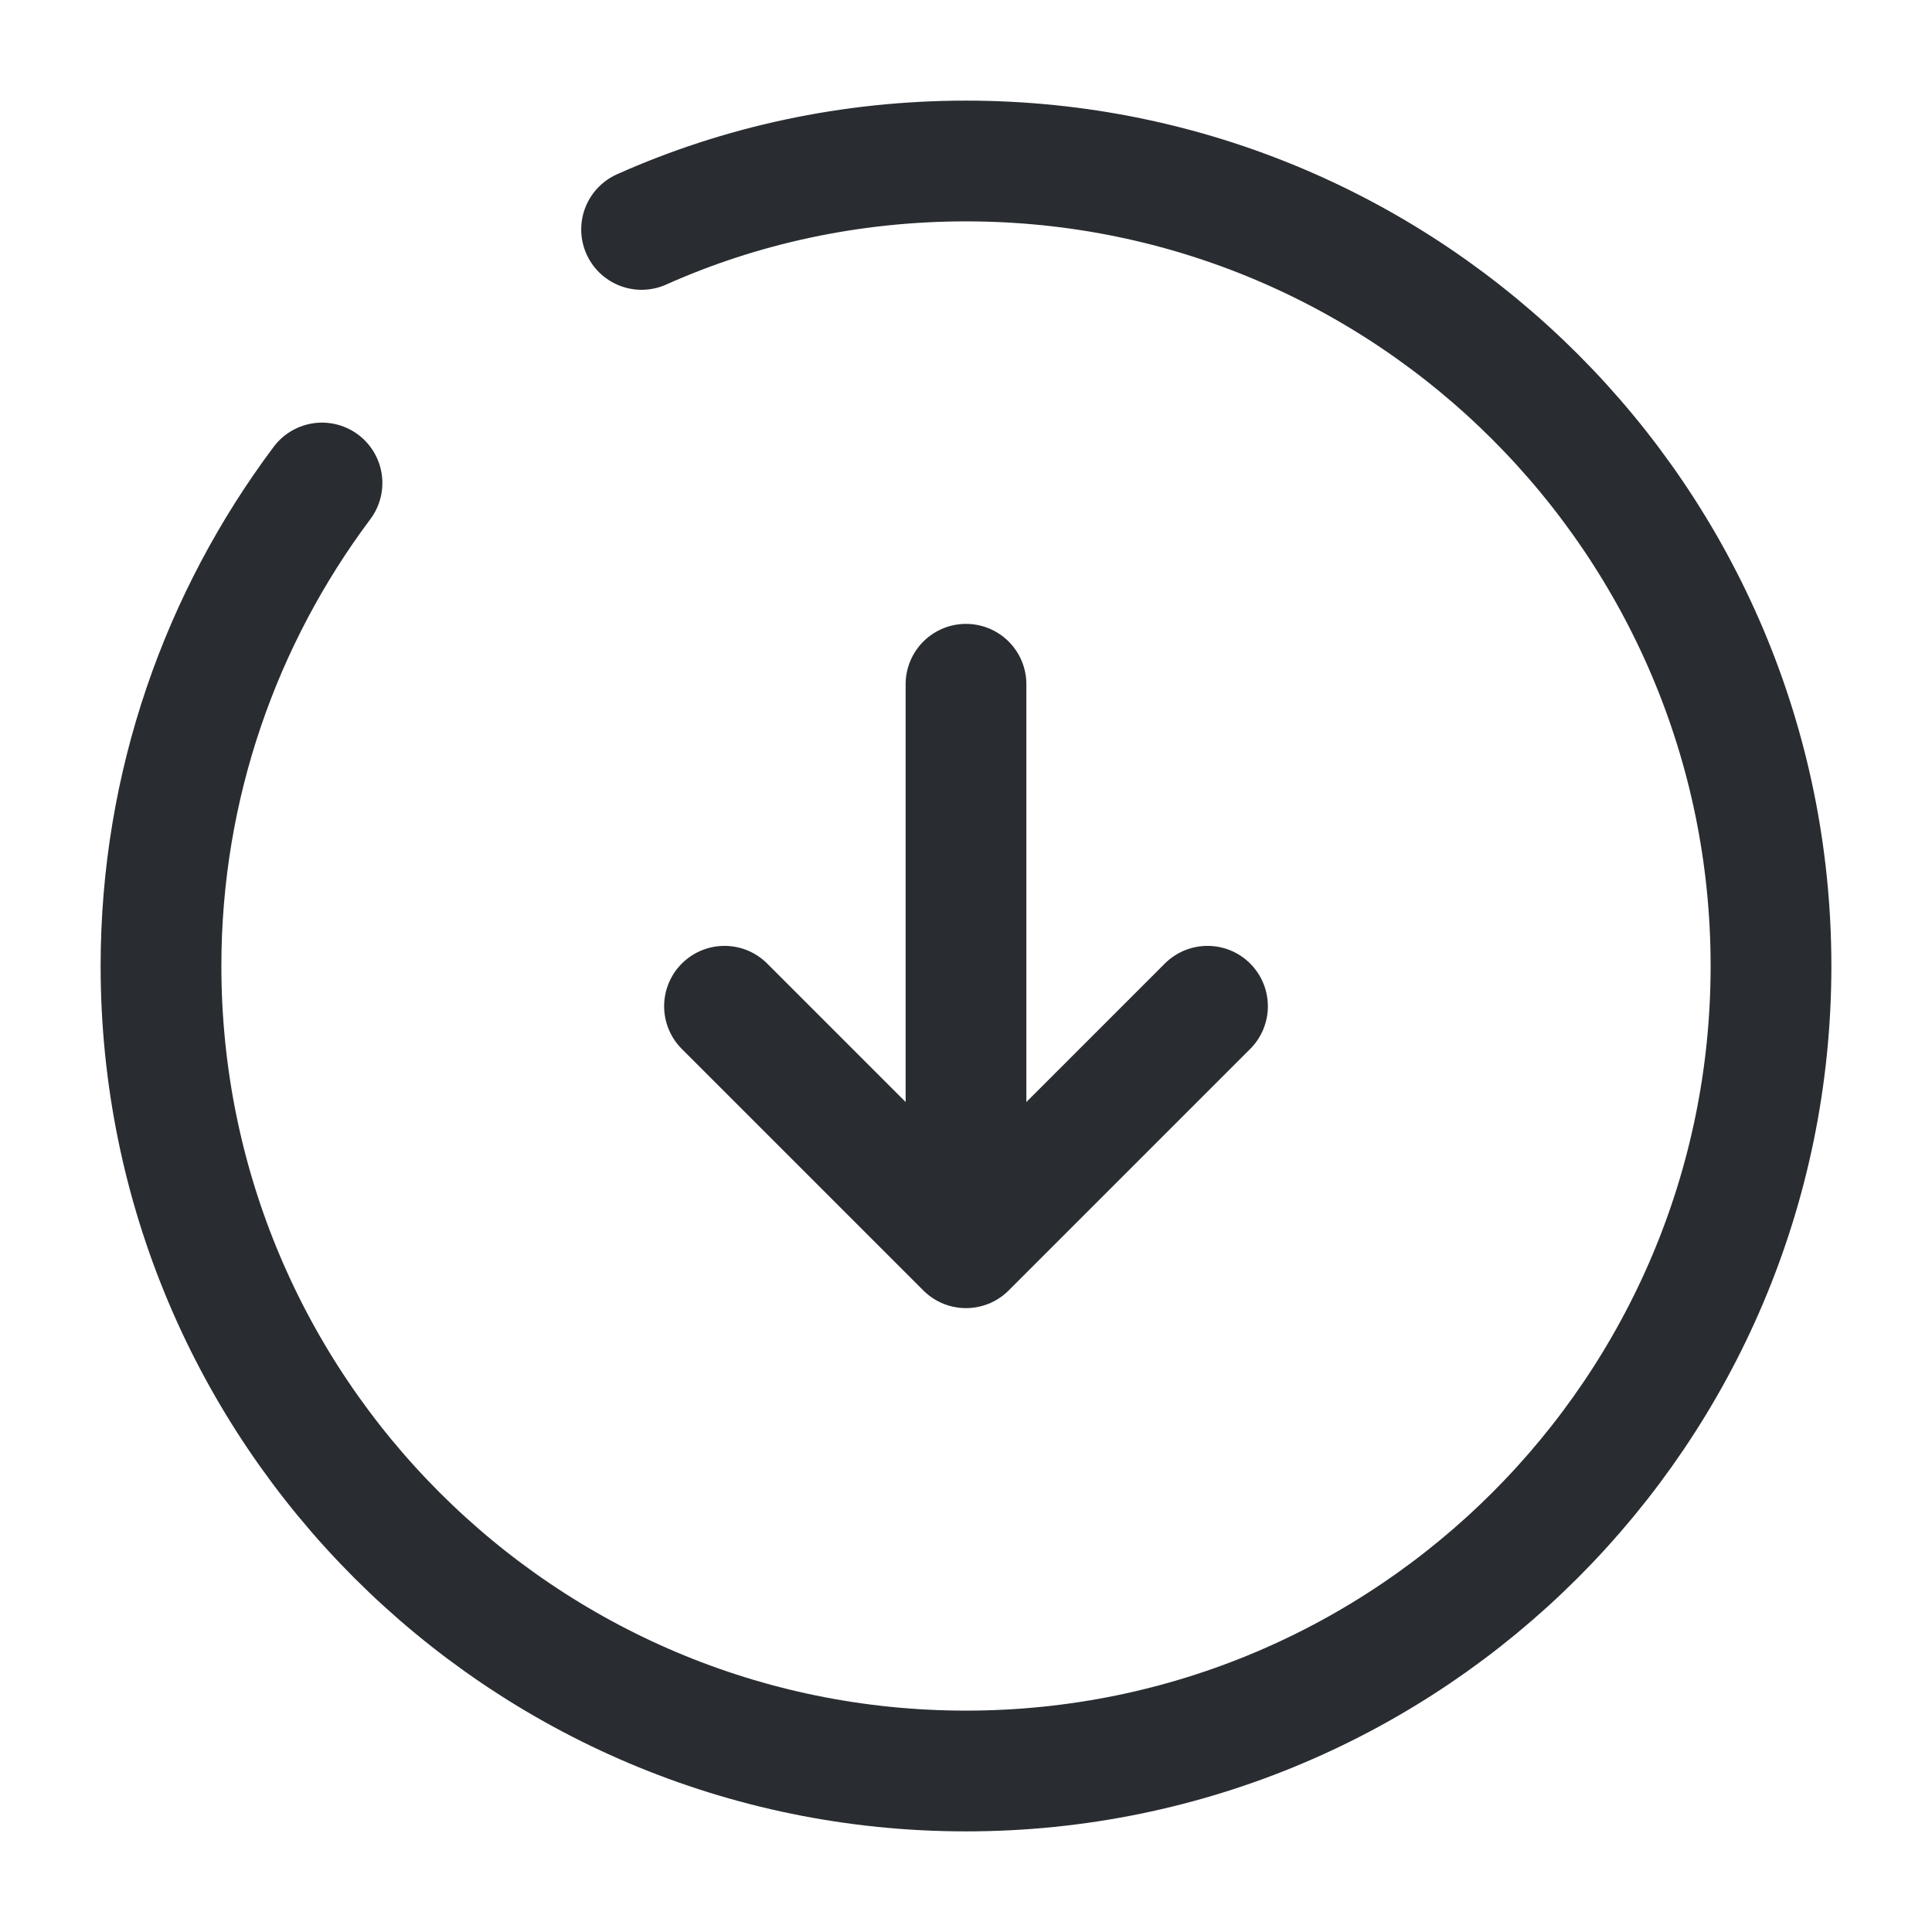
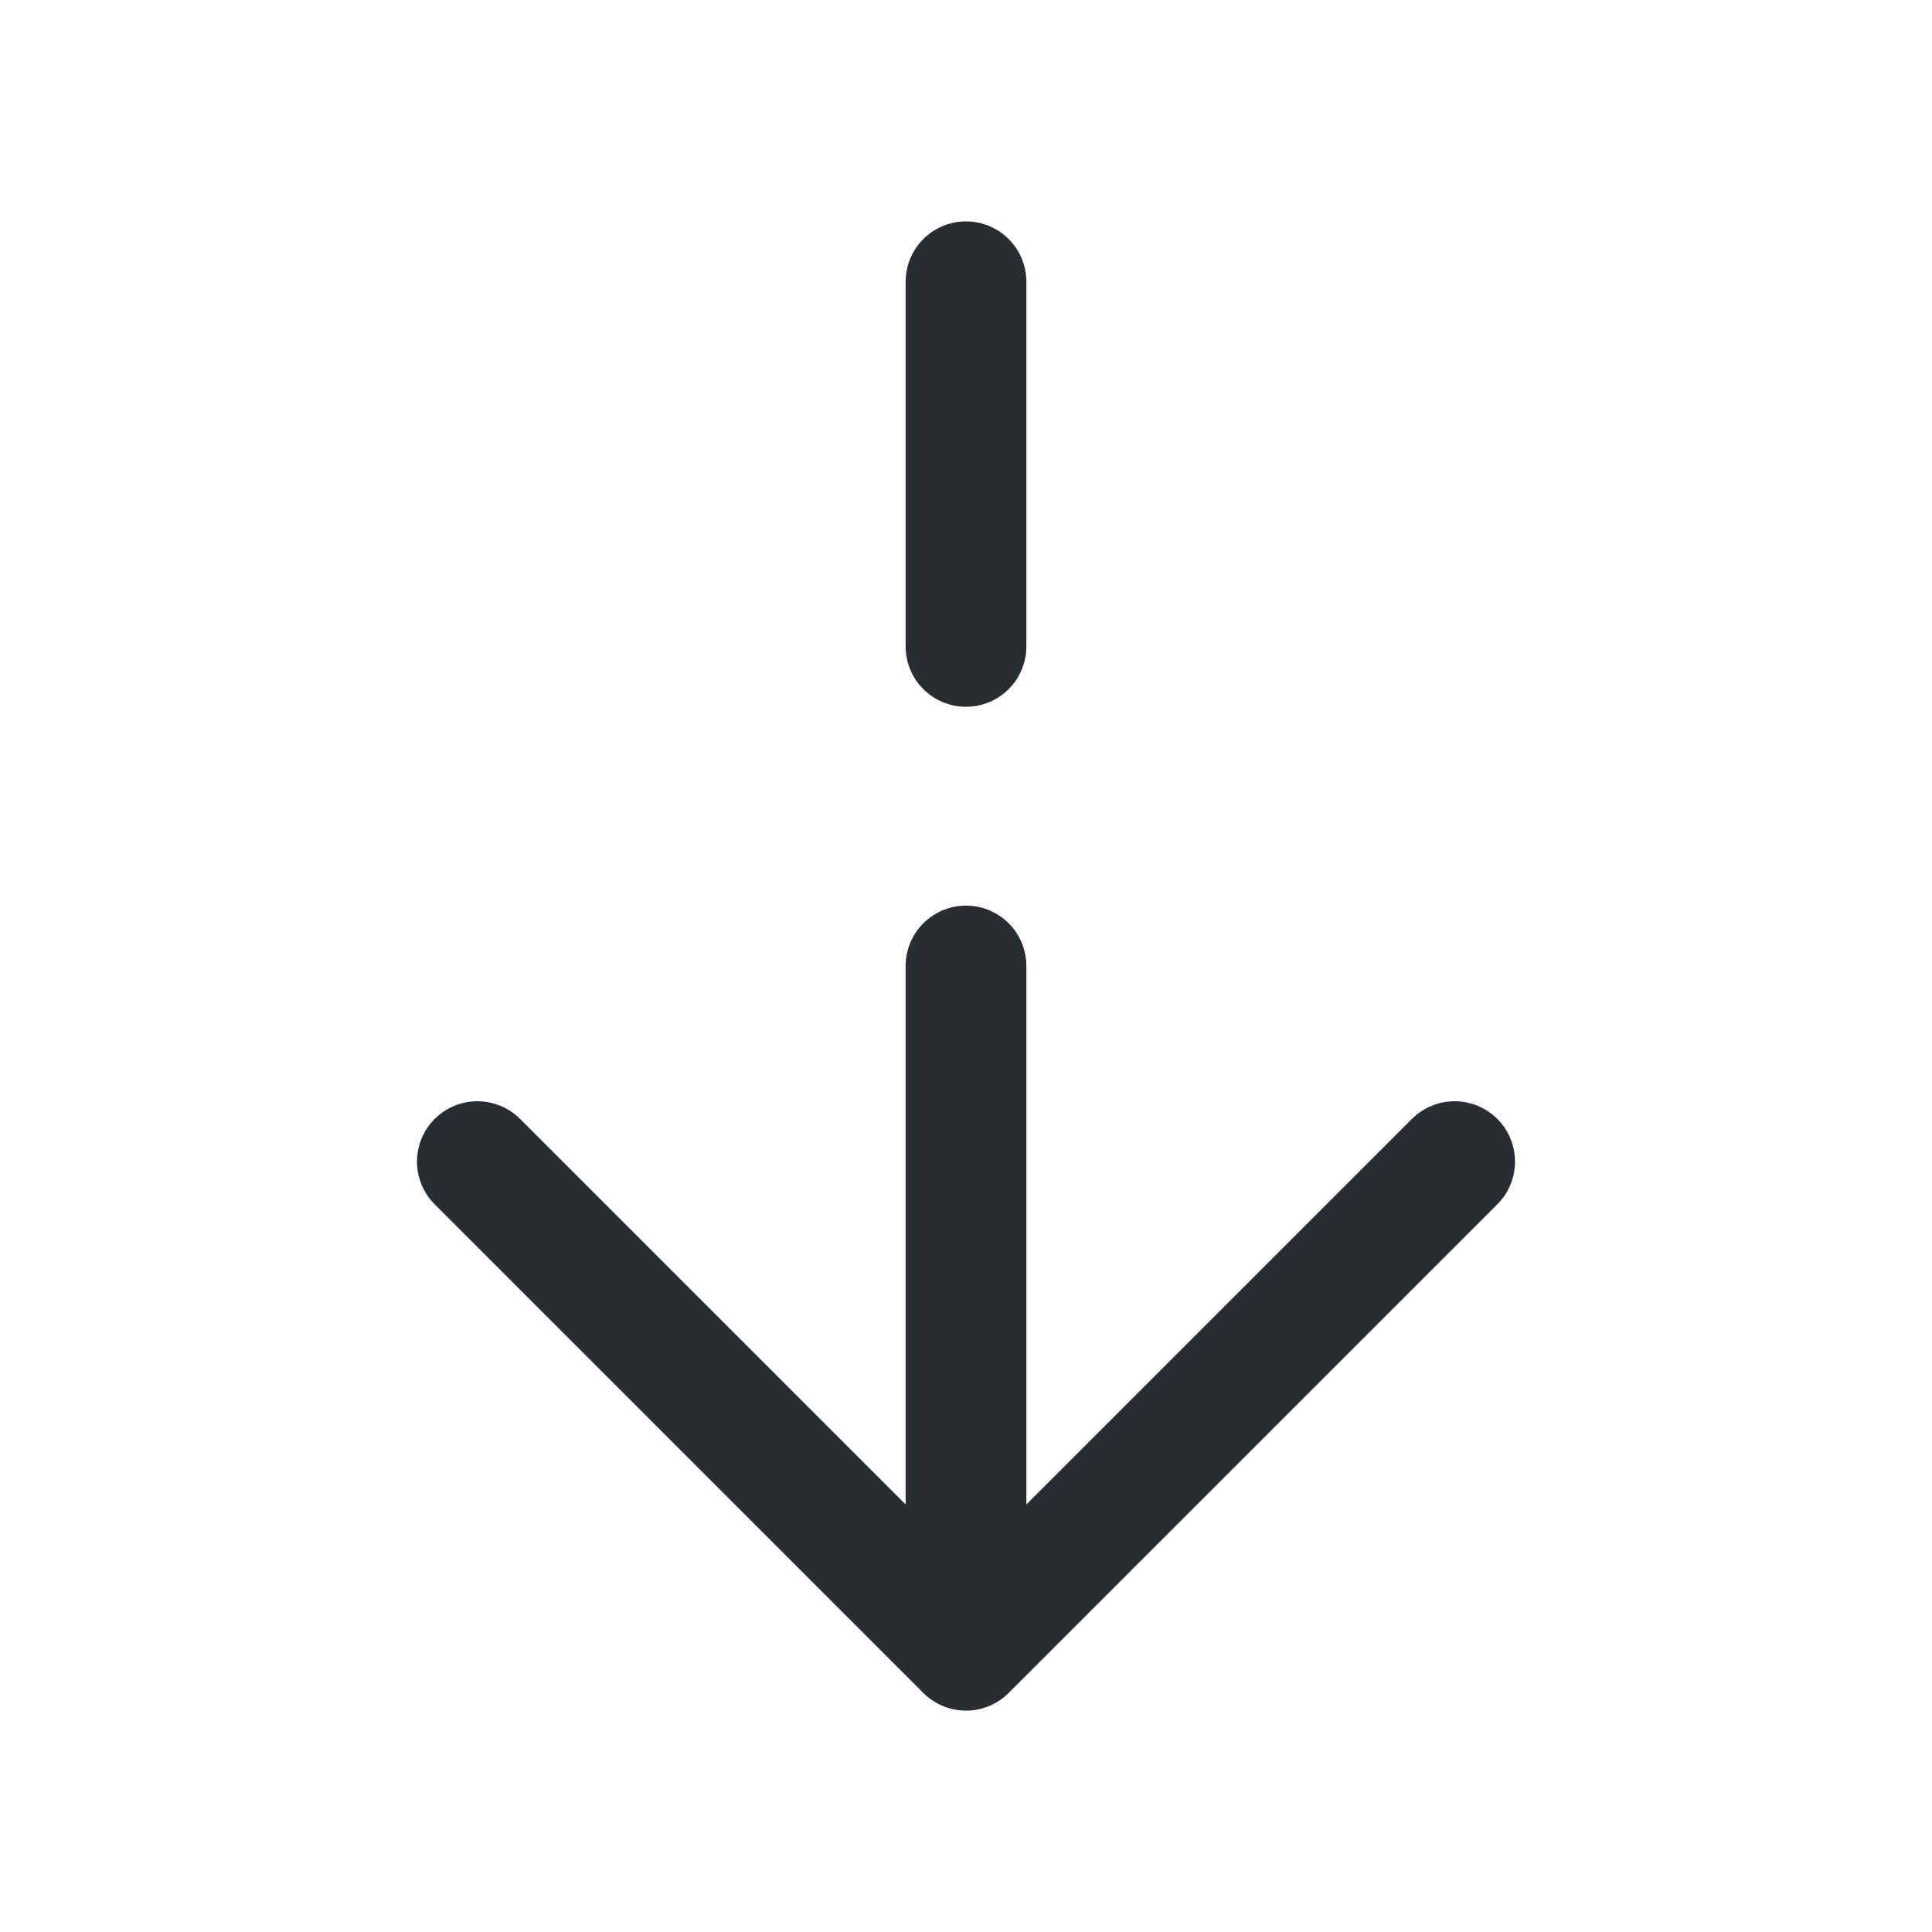
<svg xmlns="http://www.w3.org/2000/svg" width="24" height="24" viewBox="0 0 24 24" fill="none">
-   <path d="M12 8.5V14.5" stroke="#292D32" stroke-width="1.5" stroke-linecap="round" stroke-linejoin="round" />
-   <path d="M9 12.5L12 15.5L15 12.5" stroke="#292D32" stroke-width="1.5" stroke-linecap="round" stroke-linejoin="round" />
-   <path d="M4 6C2.75 7.67 2 9.75 2 12C2 17.52 6.48 22 12 22C17.52 22 22 17.52 22 12C22 6.48 17.52 2 12 2C10.57 2 9.2 2.3 7.97 2.85" stroke="#292D32" stroke-width="1.5" stroke-linecap="round" stroke-linejoin="round" />
+   <path d="M18.07 14.43L12 20.5L5.93 14.43" stroke="#292D32" stroke-width="1.5" stroke-miterlimit="10" stroke-linecap="round" stroke-linejoin="round" />
+   <path d="M12 12V20.33" stroke="#292D32" stroke-width="1.5" stroke-miterlimit="10" stroke-linecap="round" stroke-linejoin="round" />
+   <path d="M12 3.5V8.03" stroke="#292D32" stroke-width="1.5" stroke-miterlimit="10" stroke-linecap="round" stroke-linejoin="round" />
</svg>
